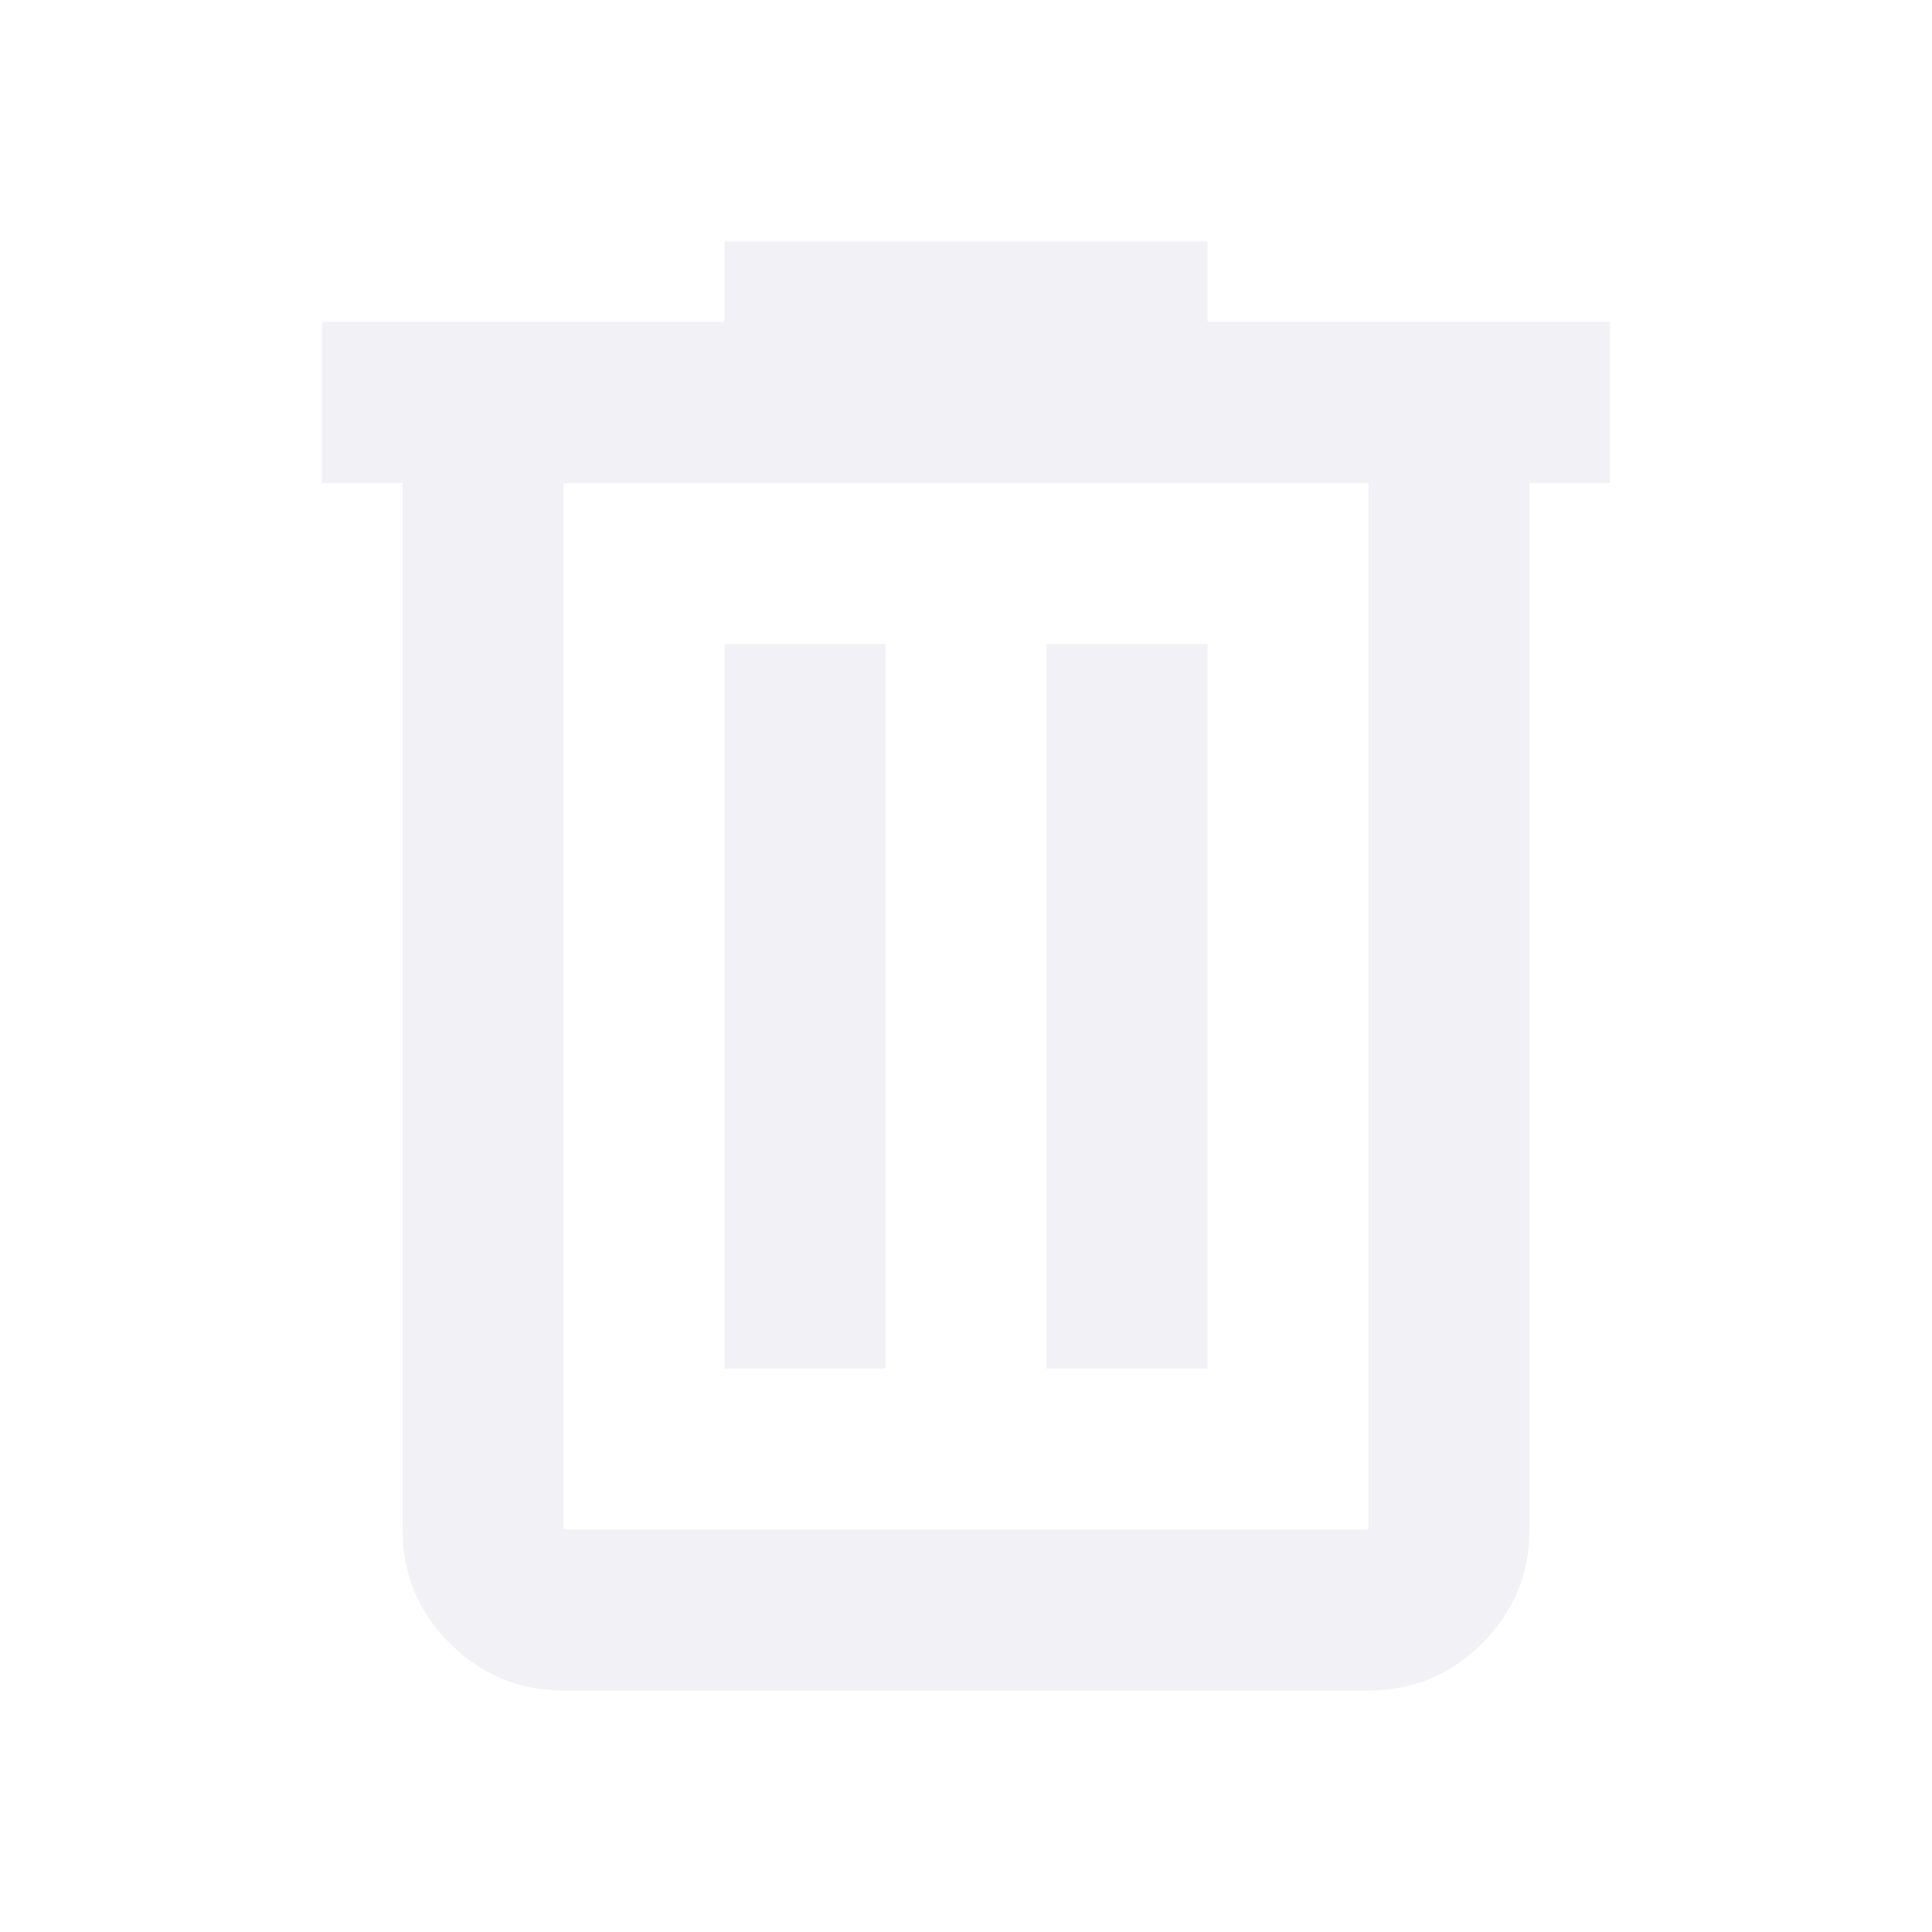
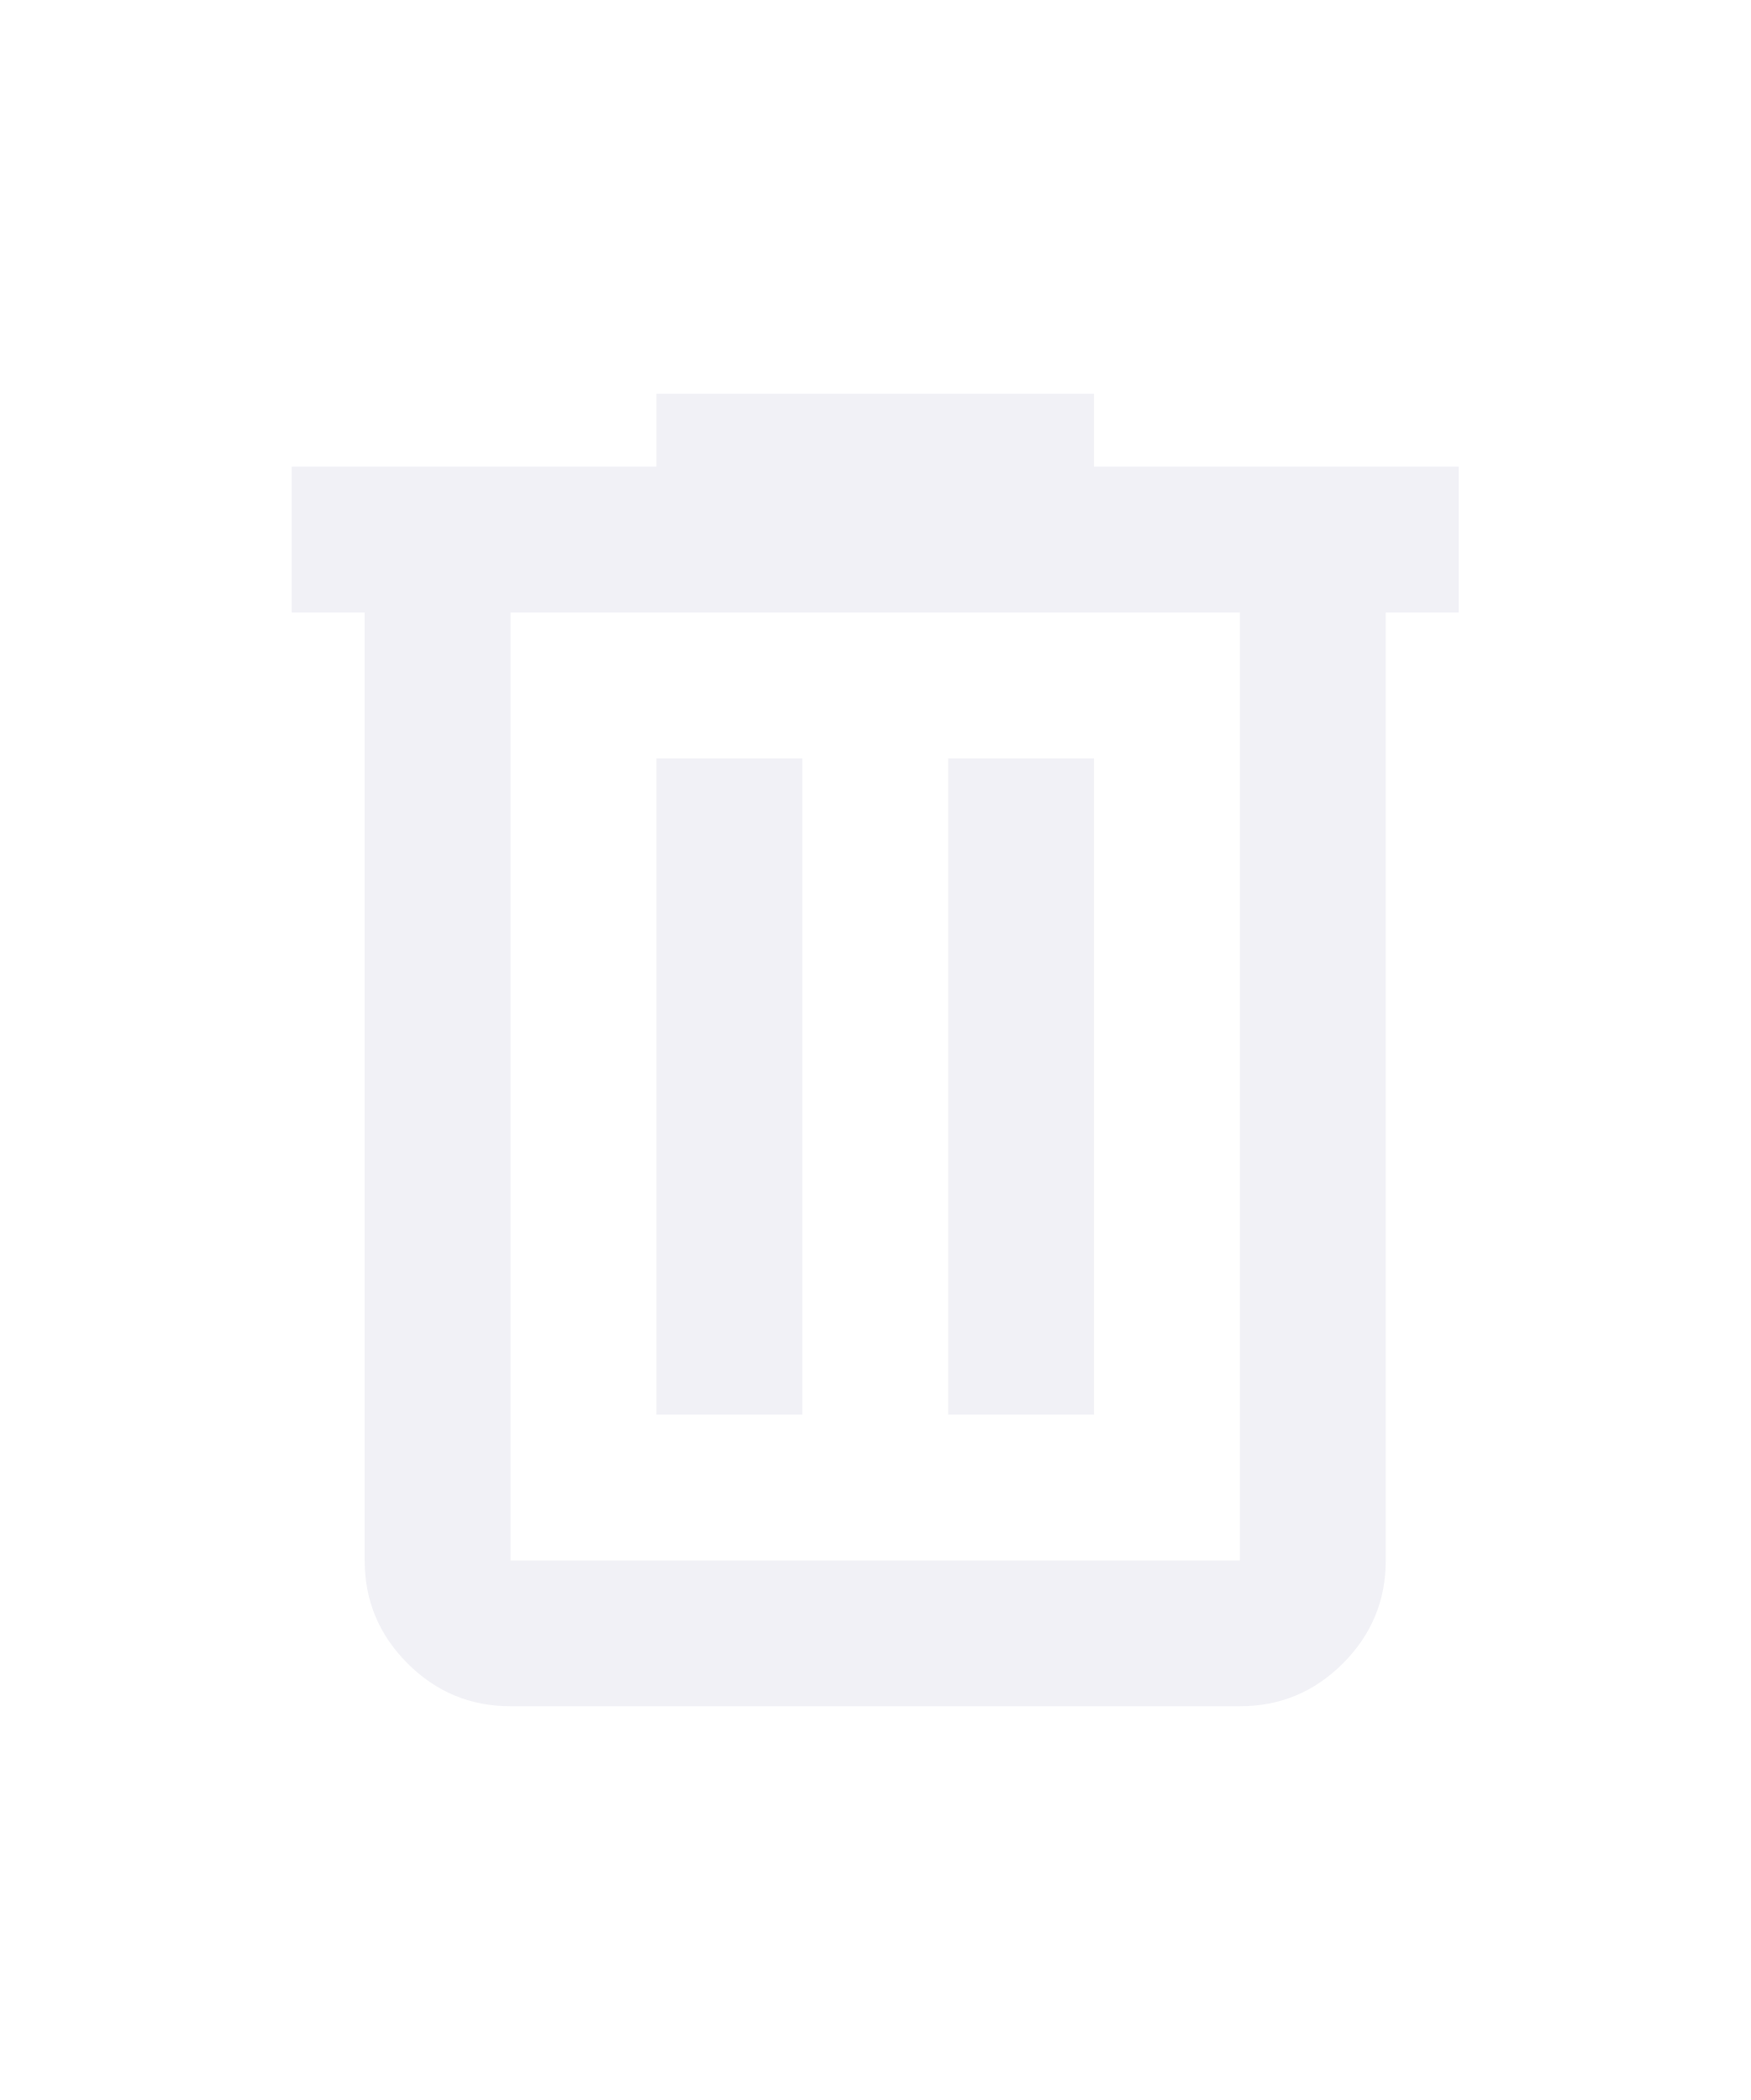
- <svg xmlns="http://www.w3.org/2000/svg" height="24px" viewBox="0 -960 960 960" width="24px" fill="#f1f1f6">
+ <svg xmlns="http://www.w3.org/2000/svg" height="24px" viewBox="0 -960 960 960" width="20px" fill="#f1f1f6">
  <path d="M280-120q-33 0-56.5-23.5T200-200v-520h-40v-80h200v-40h240v40h200v80h-40v520q0 33-23.5 56.5T680-120H280Zm400-600H280v520h400v-520ZM360-280h80v-360h-80v360Zm160 0h80v-360h-80v360ZM280-720v520-520Z" />
</svg>
